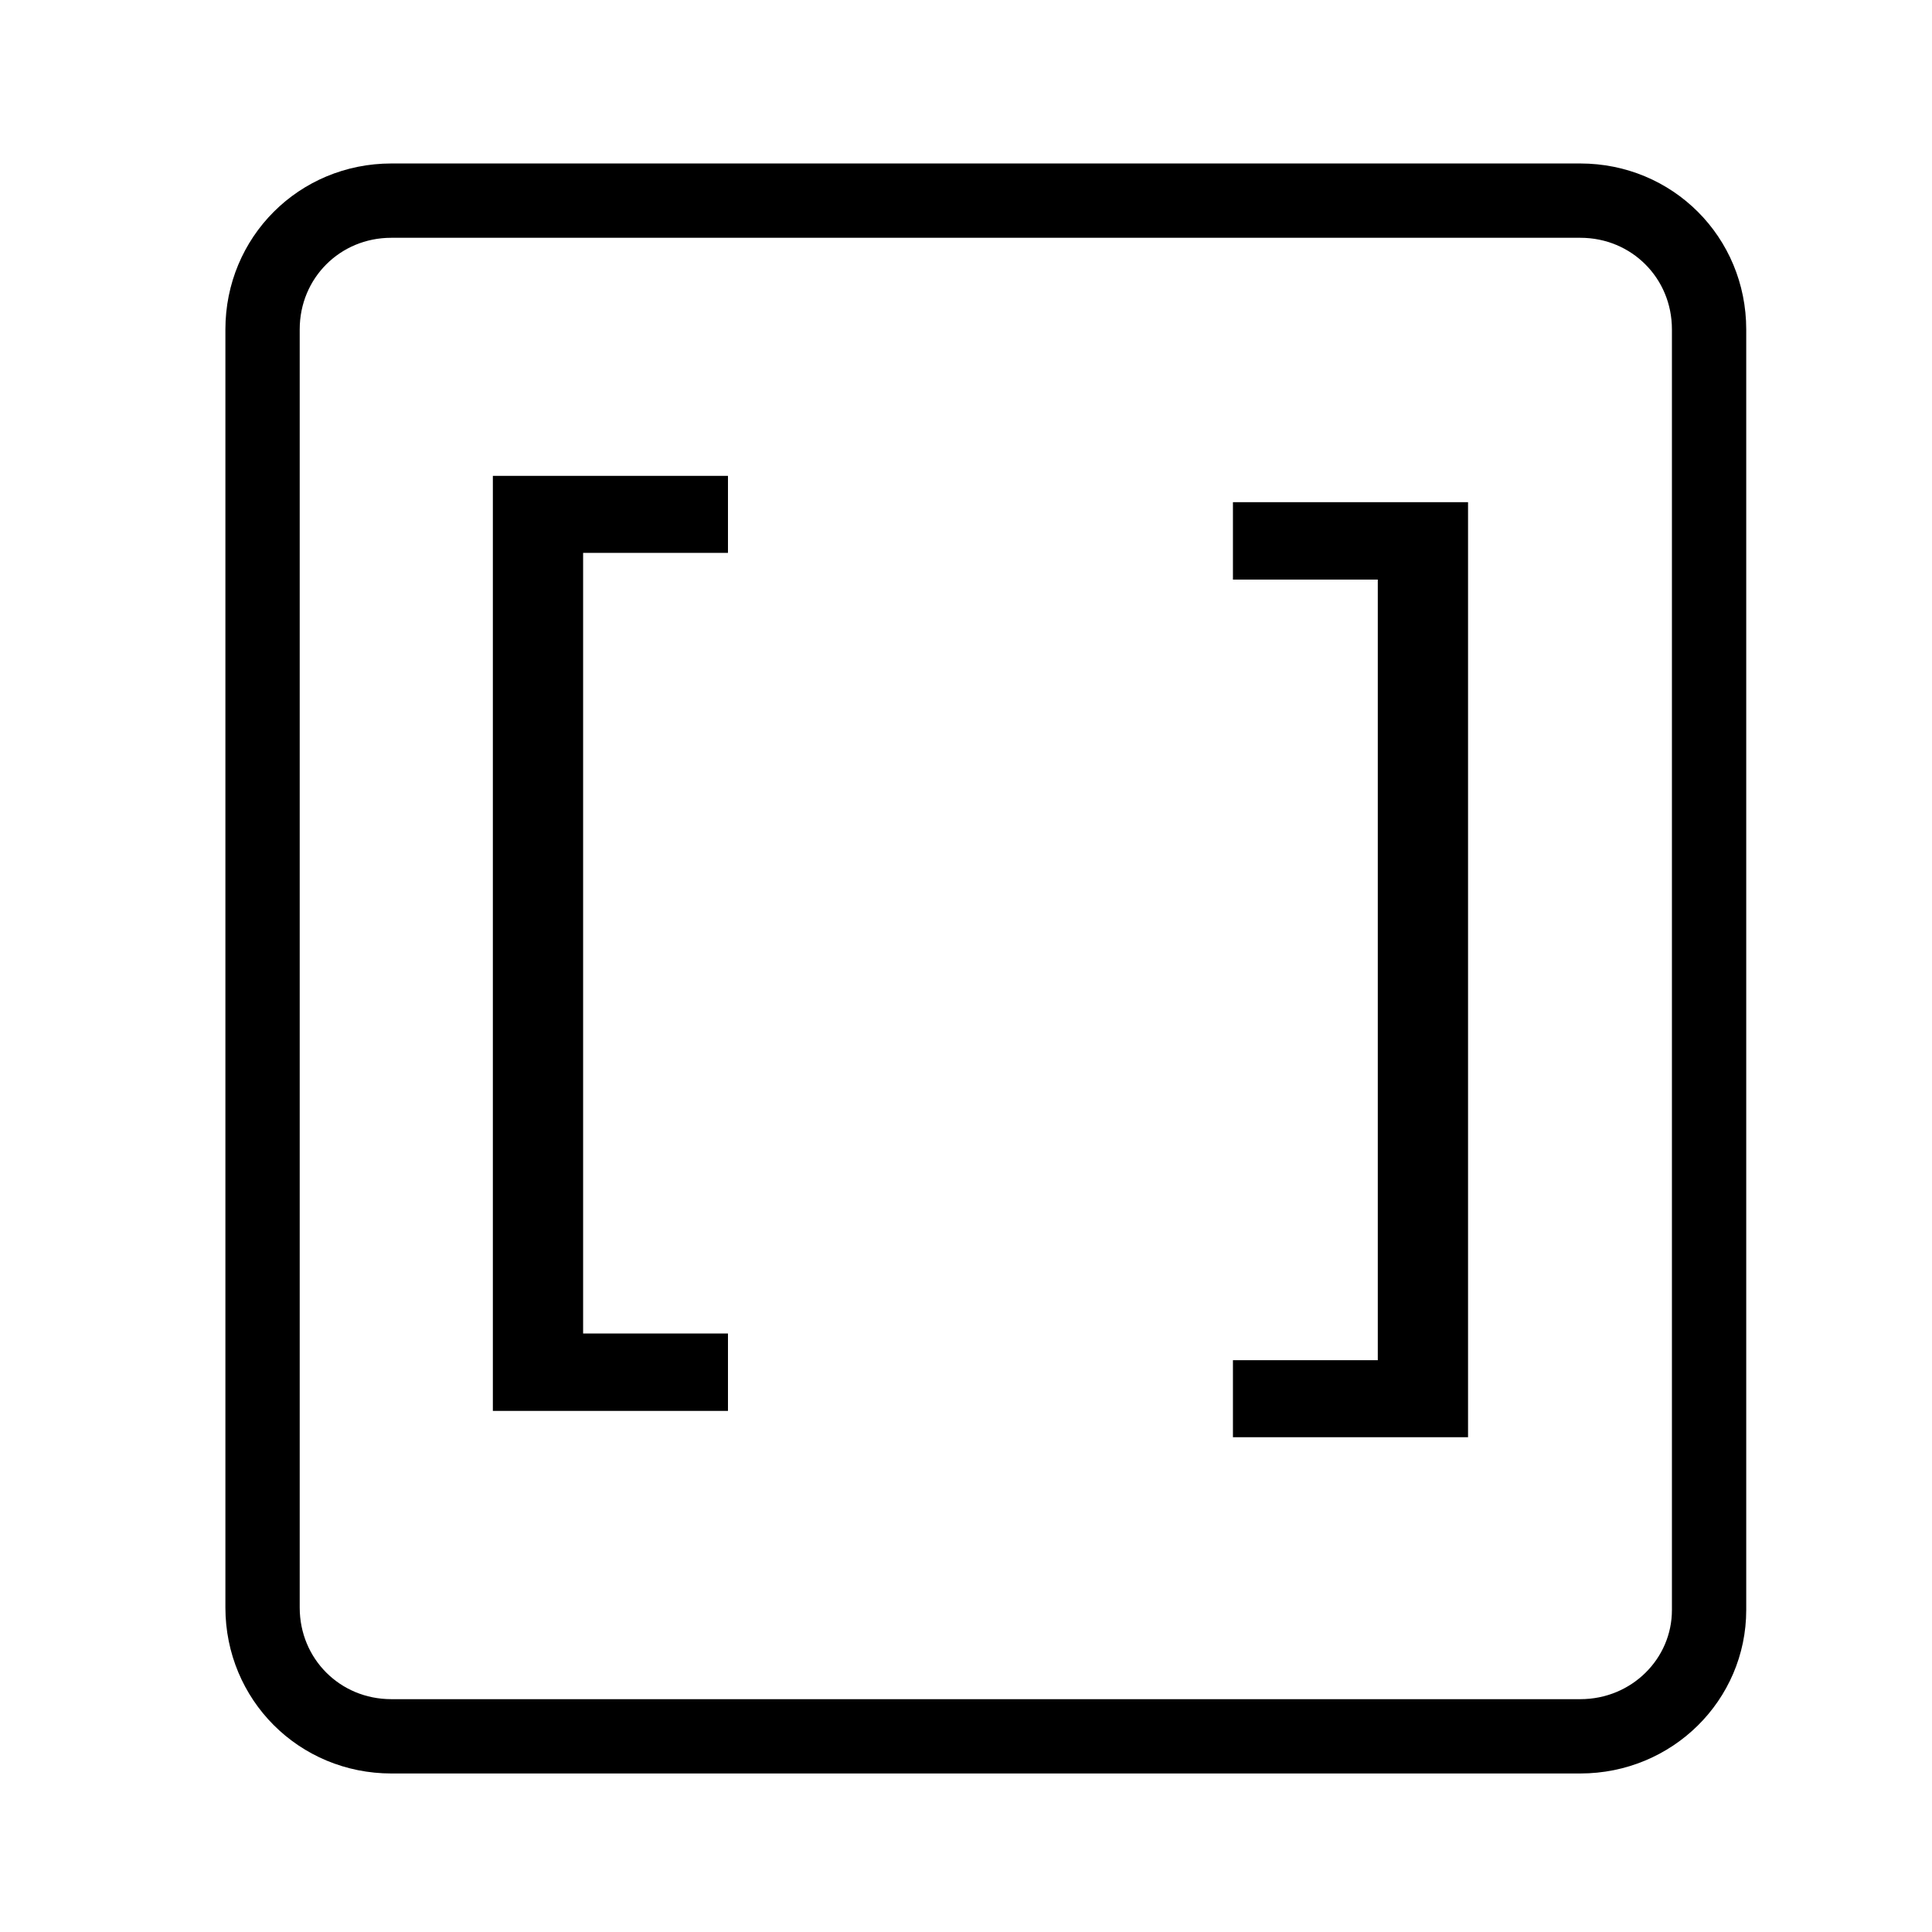
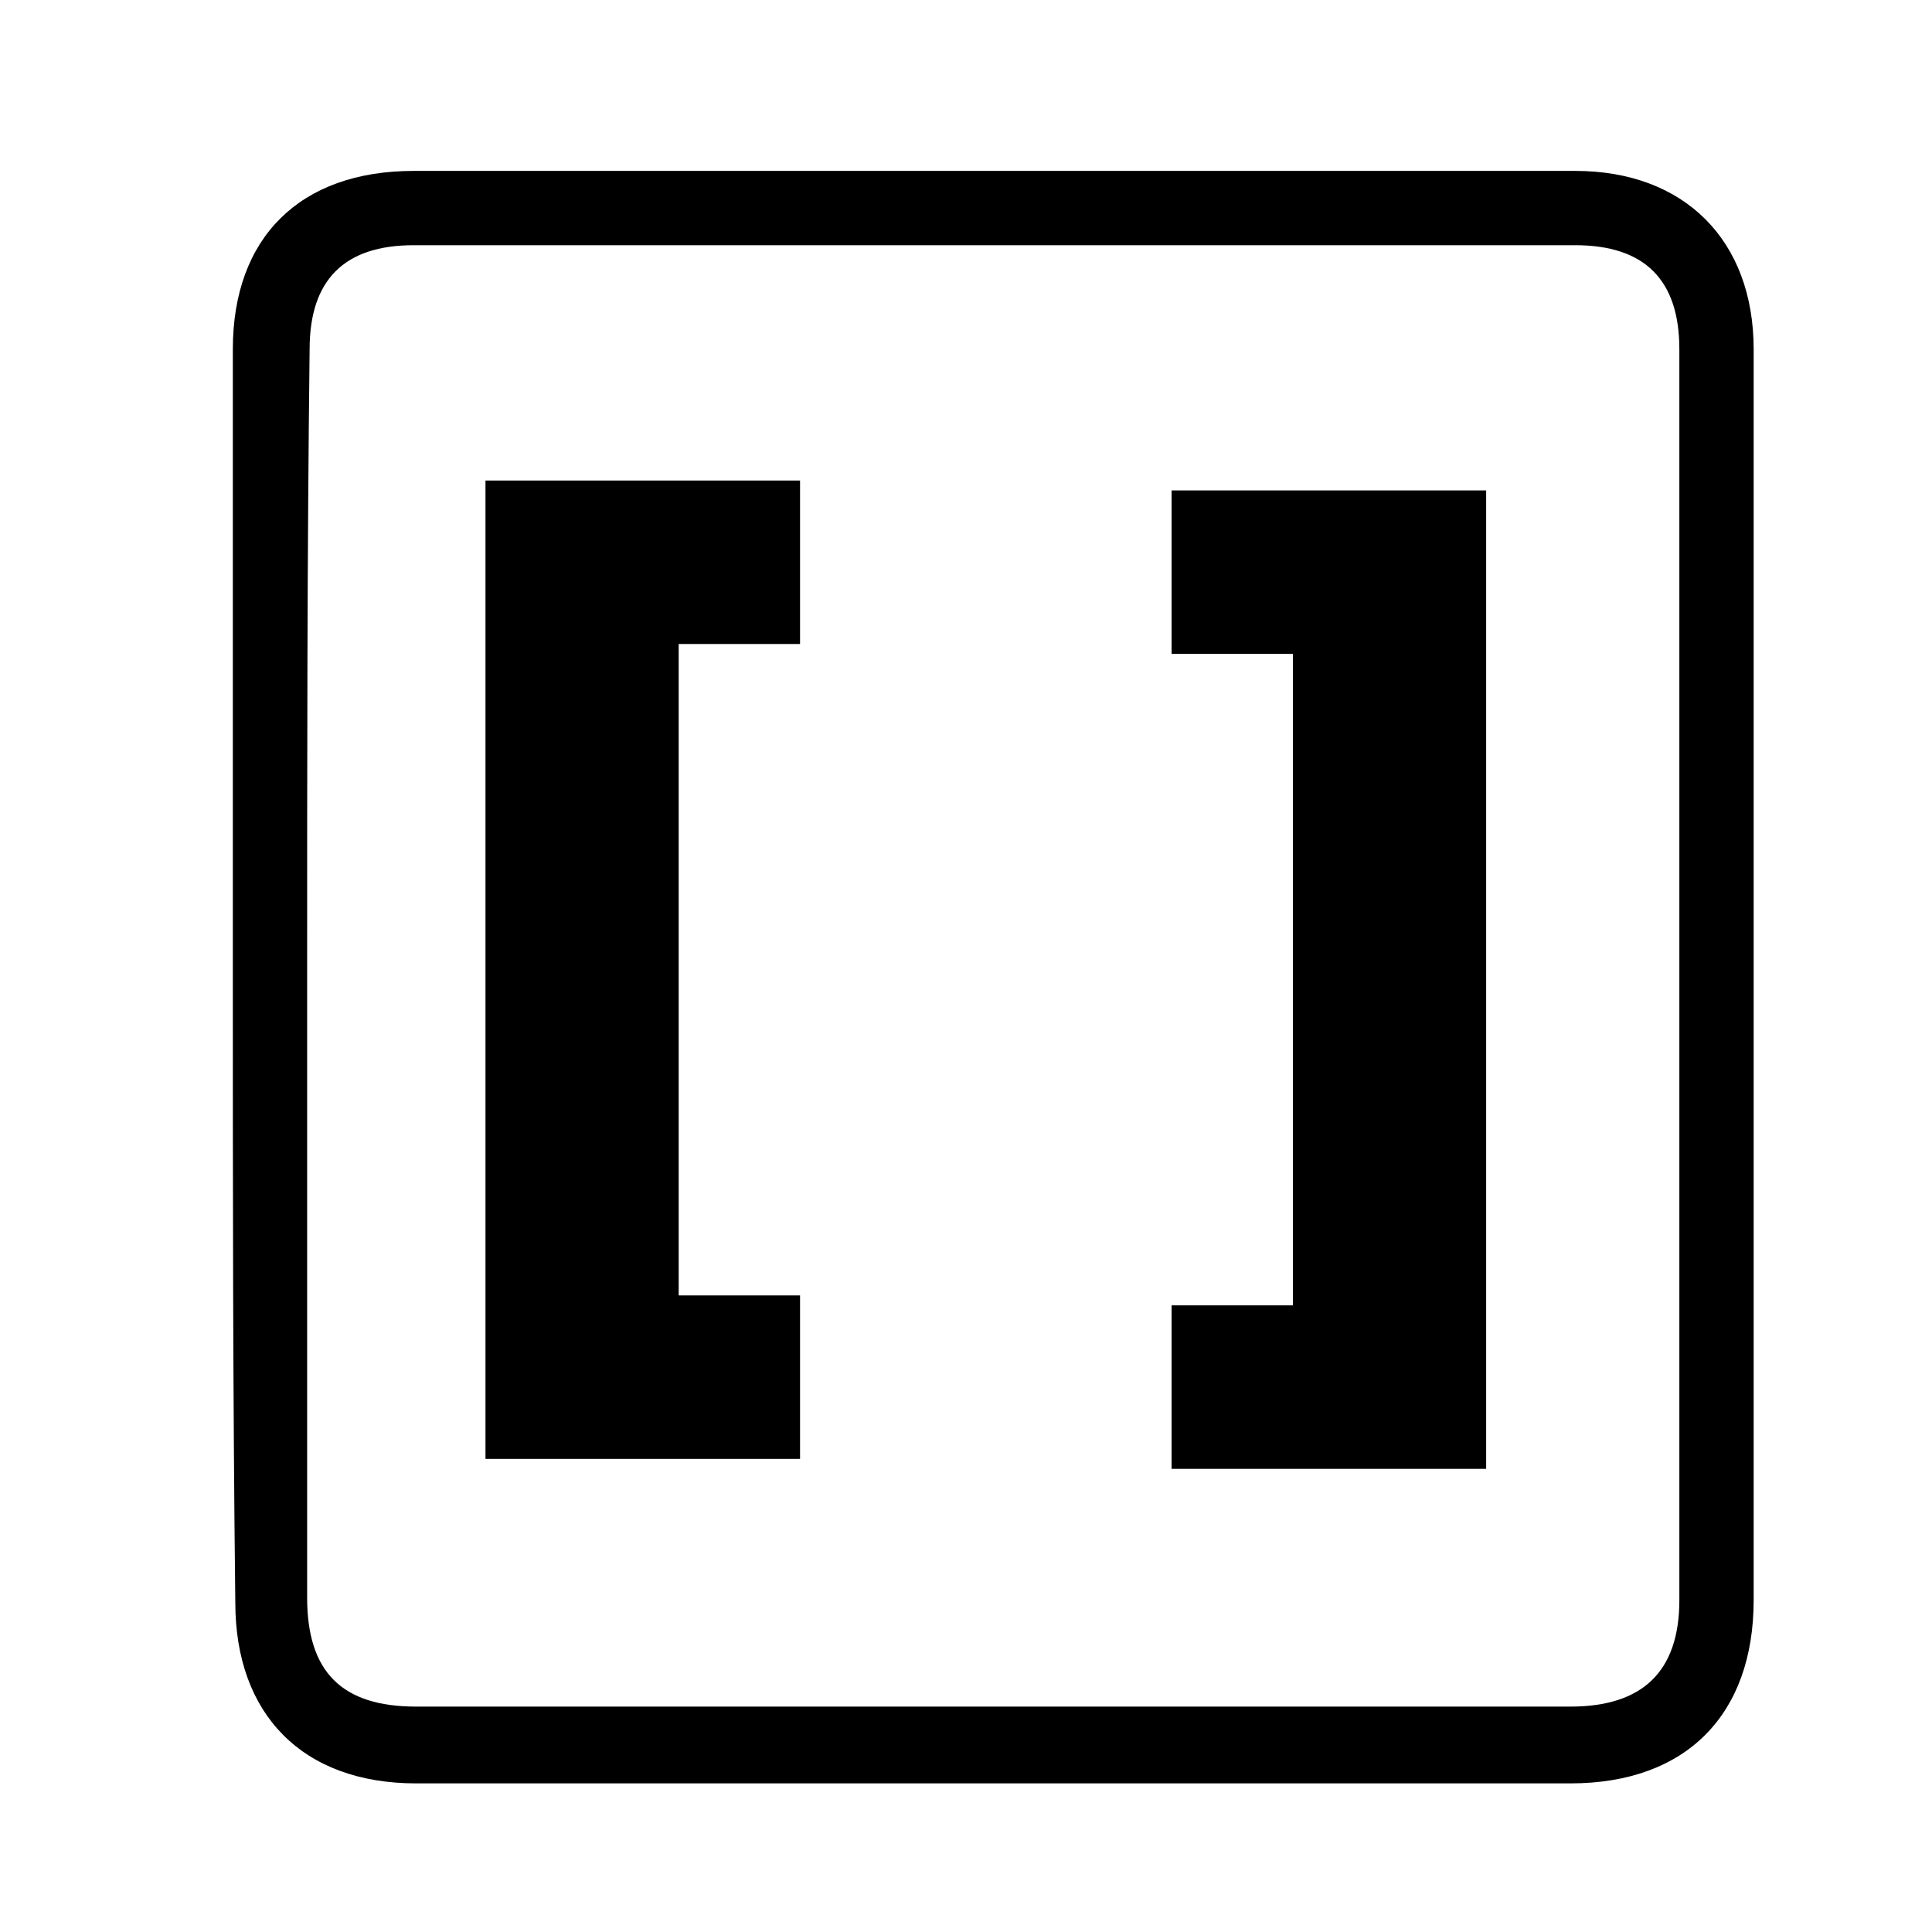
<svg xmlns="http://www.w3.org/2000/svg" version="1.1" x="0px" y="0px" viewBox="0 0 78 78" style="enable-background:new 0 0 78 78;" xml:space="preserve">
  <g id="Layer_1">
</g>
  <g id="Layer_2">
-     <path style="fill:none;stroke:#000000;stroke-width:3;stroke-miterlimit:10;" d="M63.8,70.1h-48c-2.9,0-5.2-2.3-5.2-5.2V13.3   c0-2.9,2.3-5.2,5.2-5.2h48c2.9,0,5.2,2.3,5.2,5.2v51.7C69,67.8,66.7,70.1,63.8,70.1z" />
-     <rect x="16.5" y="13" style="fill:none;" width="16.5" height="50.4" />
-     <text transform="matrix(0.9798 0 0 1 16.4995 50.1182)" style="font-family:'Arial-Black'; font-size:43.298;">[</text>
-     <rect x="46.2" y="13.8" style="fill:none;" width="16.5" height="50.4" />
-     <text transform="matrix(-0.9798 0 0 -1 62.6675 27.1182)" style="font-family:'Arial-Black'; font-size:43.298;">[</text>
+     <g>
+       <path d="M9.4,39.4c0-8.4,0-16.9,0-25.3c0-4.5,2.7-7.2,7.3-7.2c15.6,0,31.3,0,46.9,0c4.4,0,7.2,2.8,7.2,7.2c0,16.8,0,33.7,0,50.5    c0,4.6-2.7,7.4-7.4,7.4c-12.5,0-25,0-37.4,0c-3.1,0-6.2,0-9.2,0c-4.6,0-7.3-2.8-7.3-7.3C9.4,56.2,9.4,47.8,9.4,39.4z M12.4,39.4    c0,8.4,0,16.7,0,25.1c0,3,1.4,4.4,4.4,4.4c15.5,0,31,0,46.6,0c2.9,0,4.4-1.4,4.4-4.3c0-16.8,0-33.7,0-50.5c0-2.8-1.4-4.2-4.2-4.2    c-15.6,0-31.3,0-46.9,0c-2.8,0-4.2,1.4-4.2,4.2C12.4,22.5,12.4,30.9,12.4,39.4z" />
+       <path d="M27.4,52.3c1.7,0,3.3,0,4.9,0c0,2.2,0,4.4,0,6.6c-4.2,0-8.4,0-12.7,0c0-13.1,0-26.3,0-39.5c4.3,0,8.4,0,12.7,0    c0,2.2,0,4.4,0,6.6c-1.6,0-3.2,0-4.9,0C27.4,34.9,27.4,43.5,27.4,52.3z" />
+       <path d="M52.2,26.4c-1.7,0-3.3,0-4.9,0c0-2.2,0-4.4,0-6.6c4.2,0,8.4,0,12.7,0c0,13.1,0,26.3,0,39.5c-4.3,0-8.4,0-12.7,0    c0-2.2,0-4.4,0-6.6c1.6,0,3.2,0,4.9,0C52.2,43.8,52.2,35.2,52.2,26.4z" />
+     </g>
  </g>
</svg>
